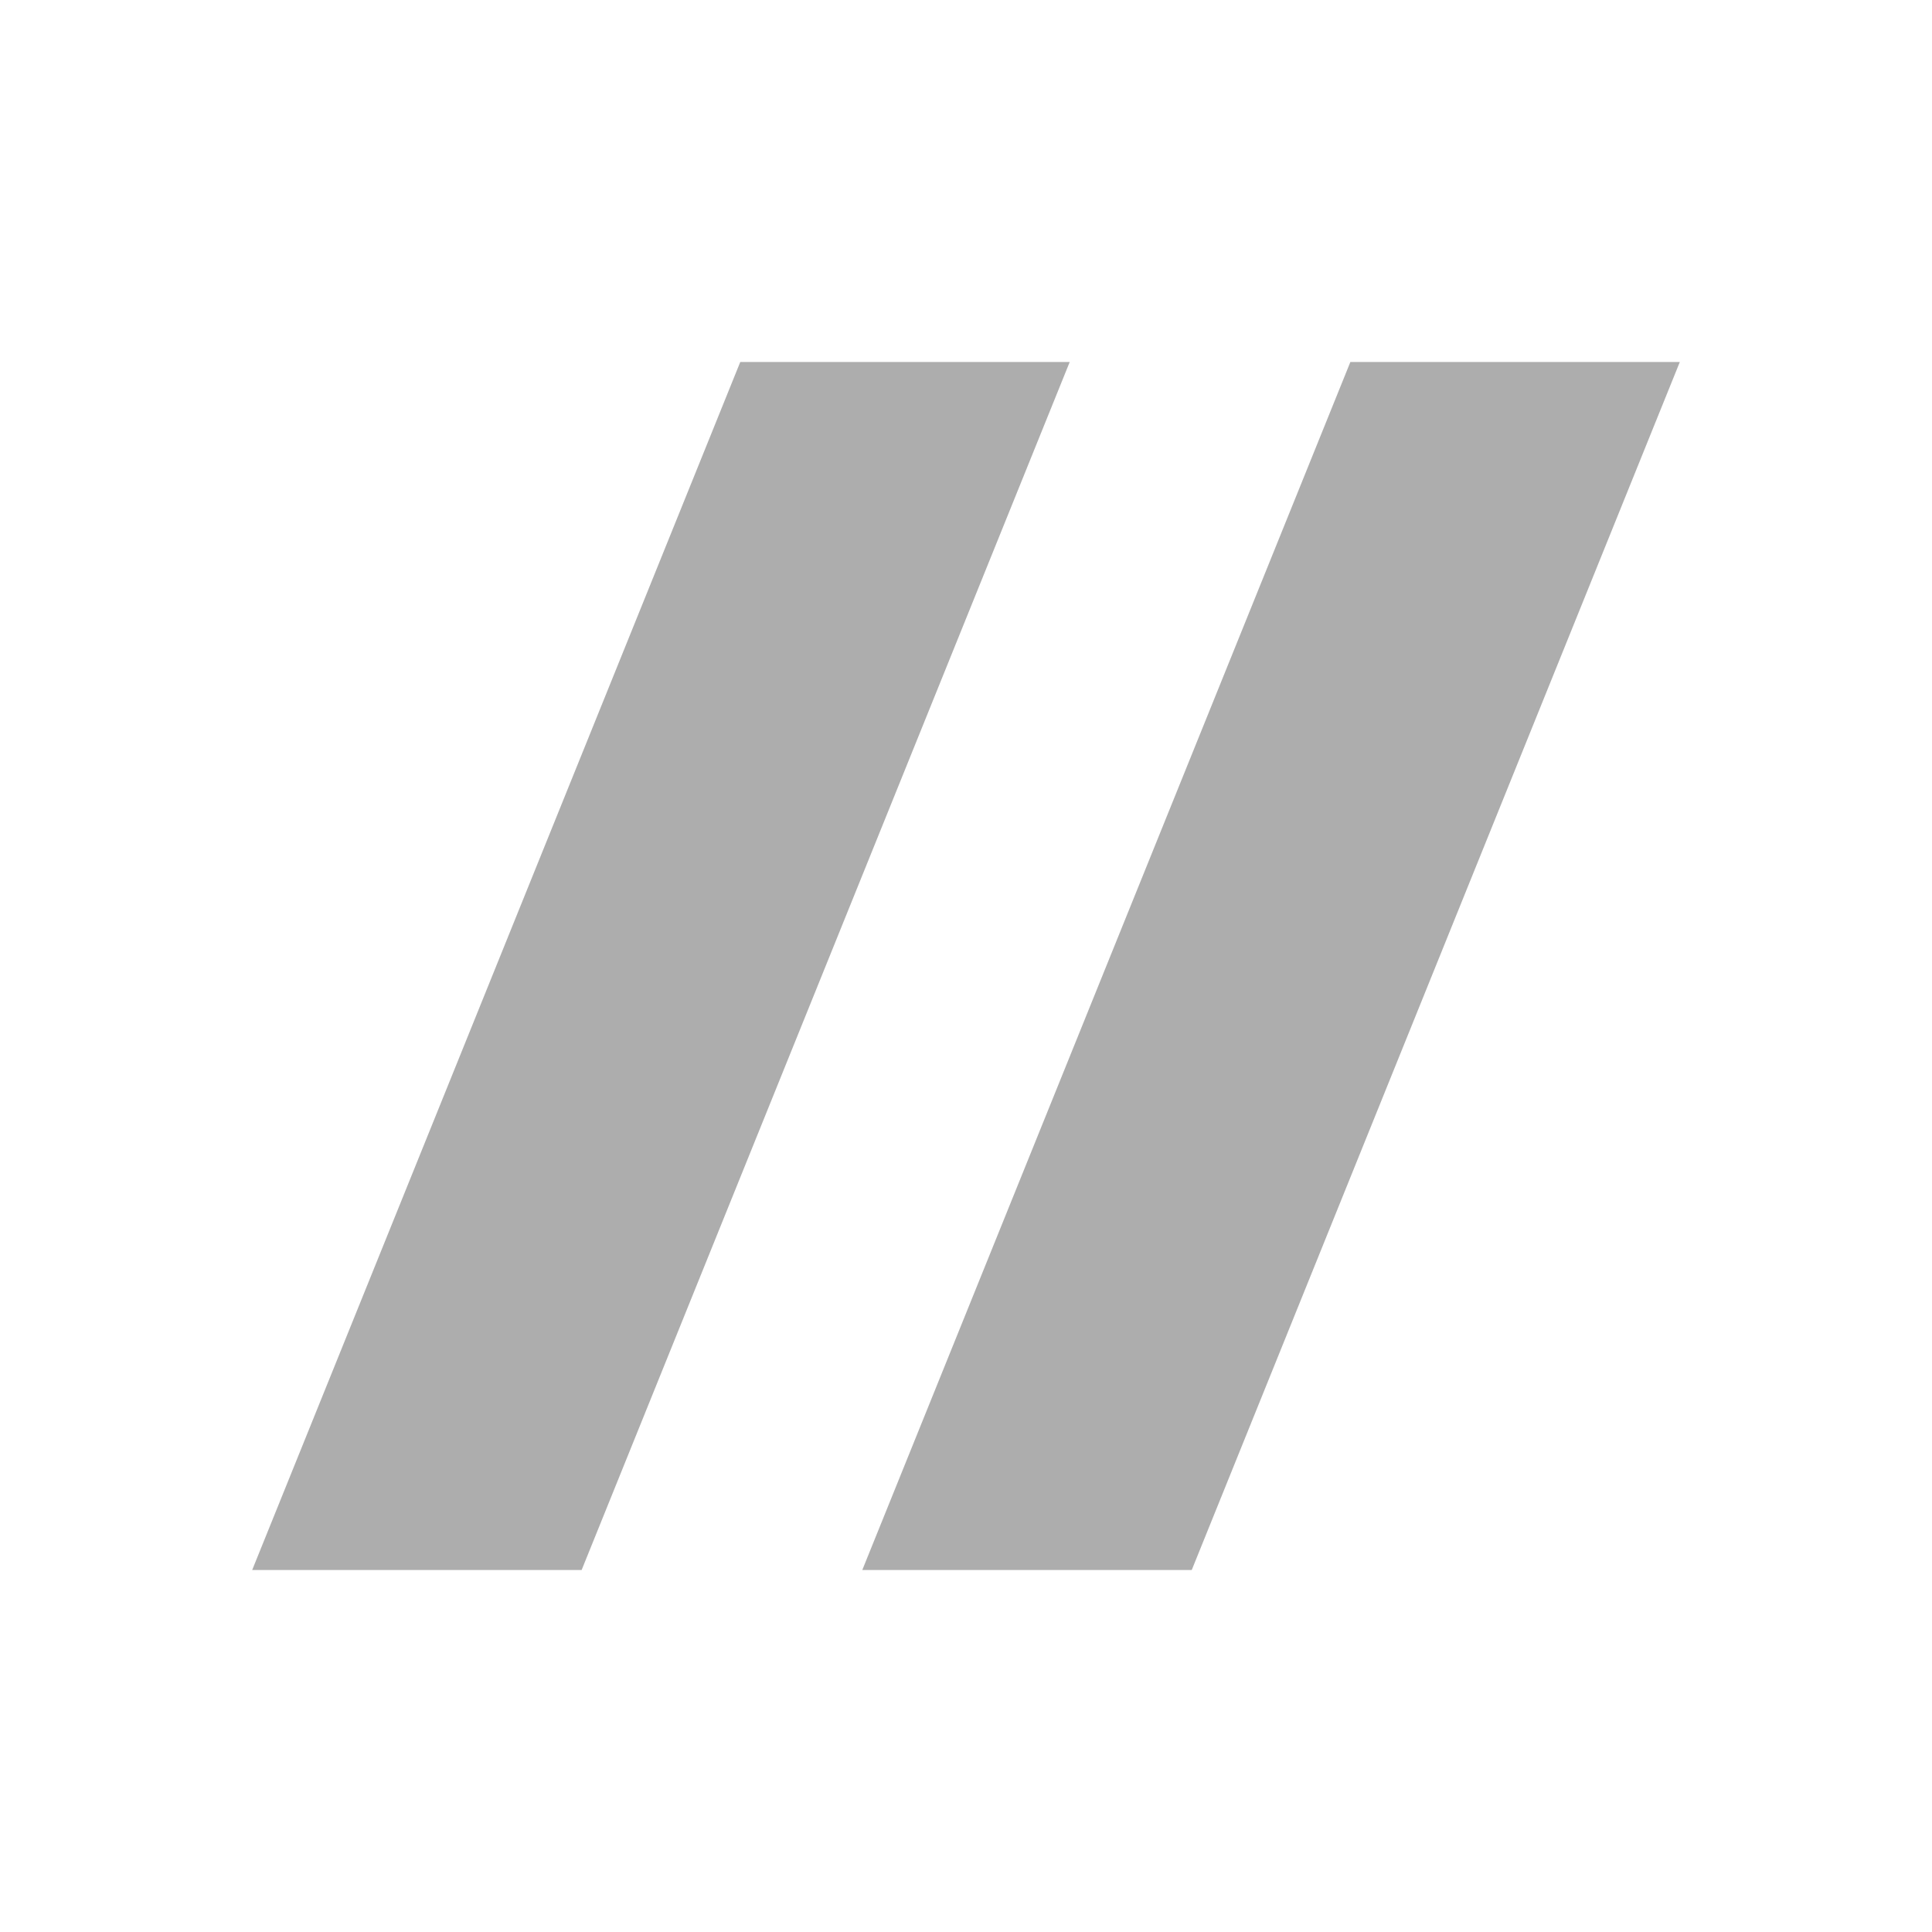
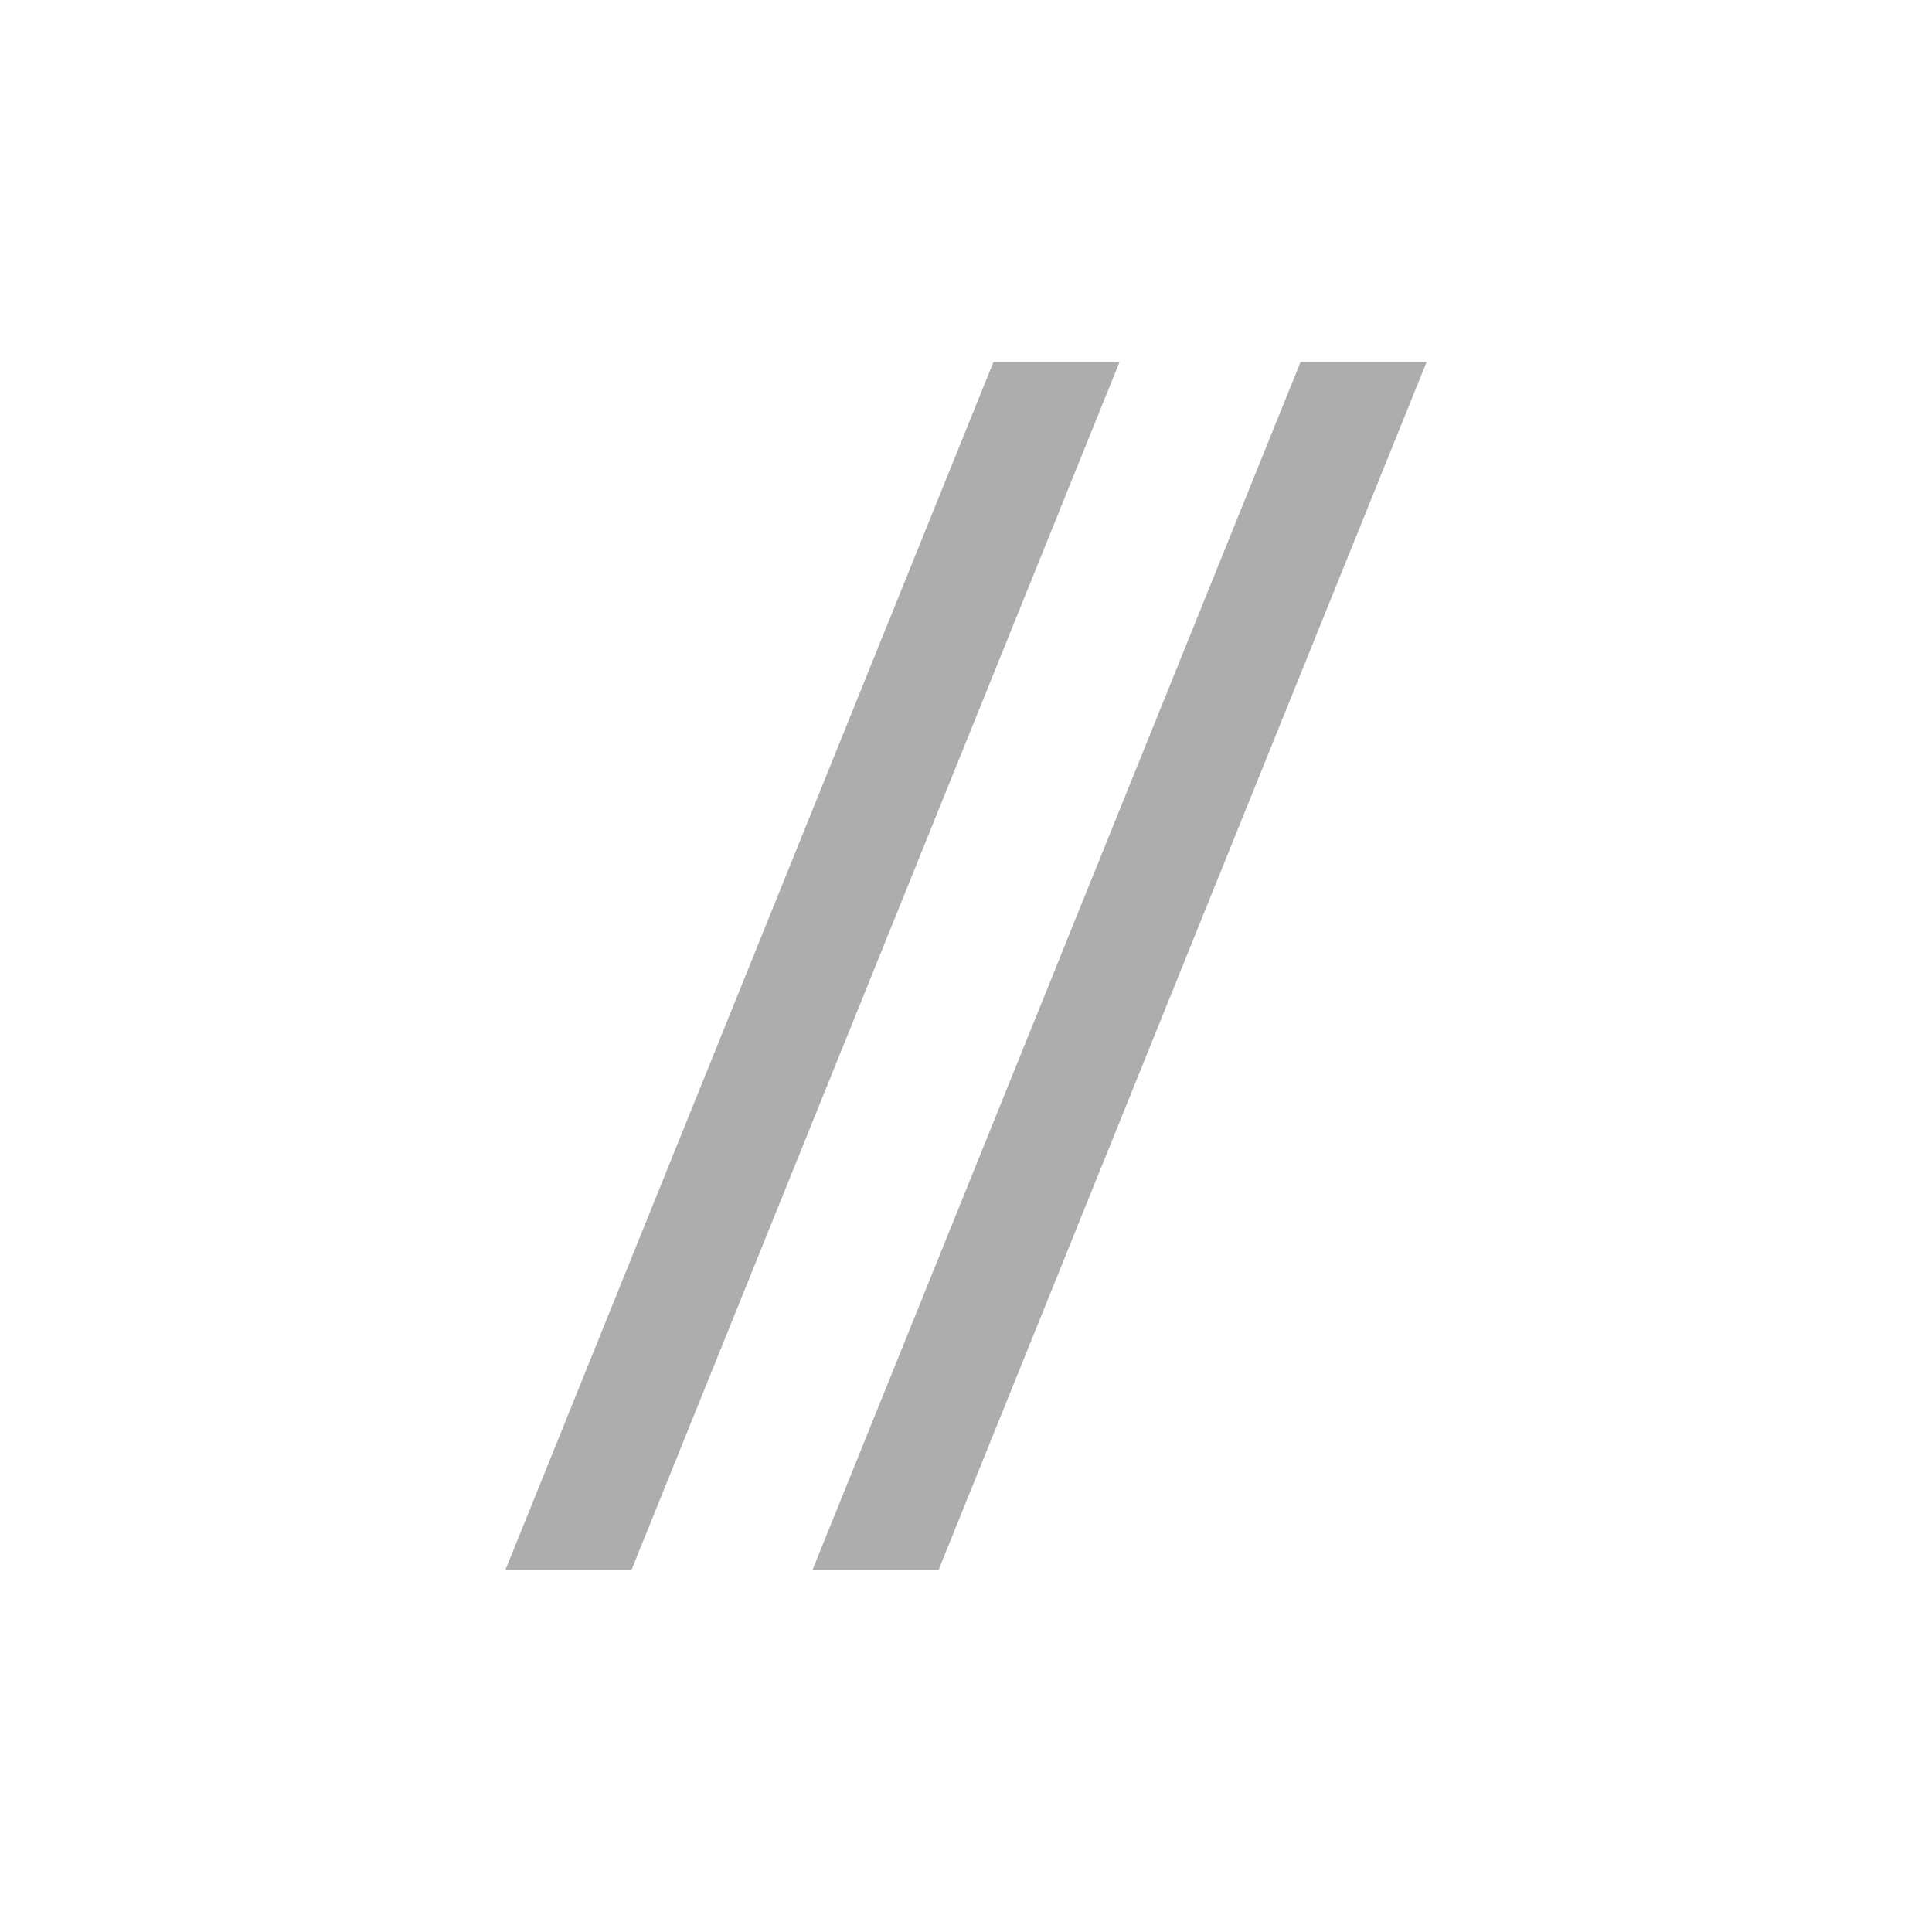
<svg xmlns="http://www.w3.org/2000/svg" viewBox="0 0 19 19">
  <style>polygon{fill:#999; opacity:0.8;}</style>
-   <polygon points="16.52 3.56 13.28 3.56 8.48 15.44 11.72 15.44 16.52 3.56" />
-   <polygon points="10.52 3.56 7.28 3.56 2.48 15.44 5.72 15.44 10.52 3.56" />
+   <polygon points="11.01 3.56 9.77 3.56 4.97 15.44 6.21 15.44 11.01 3.56" />
+   <polygon points="14.03 3.56 12.79 3.56 7.99 15.44 9.23 15.44 14.03 3.56" />
</svg>
